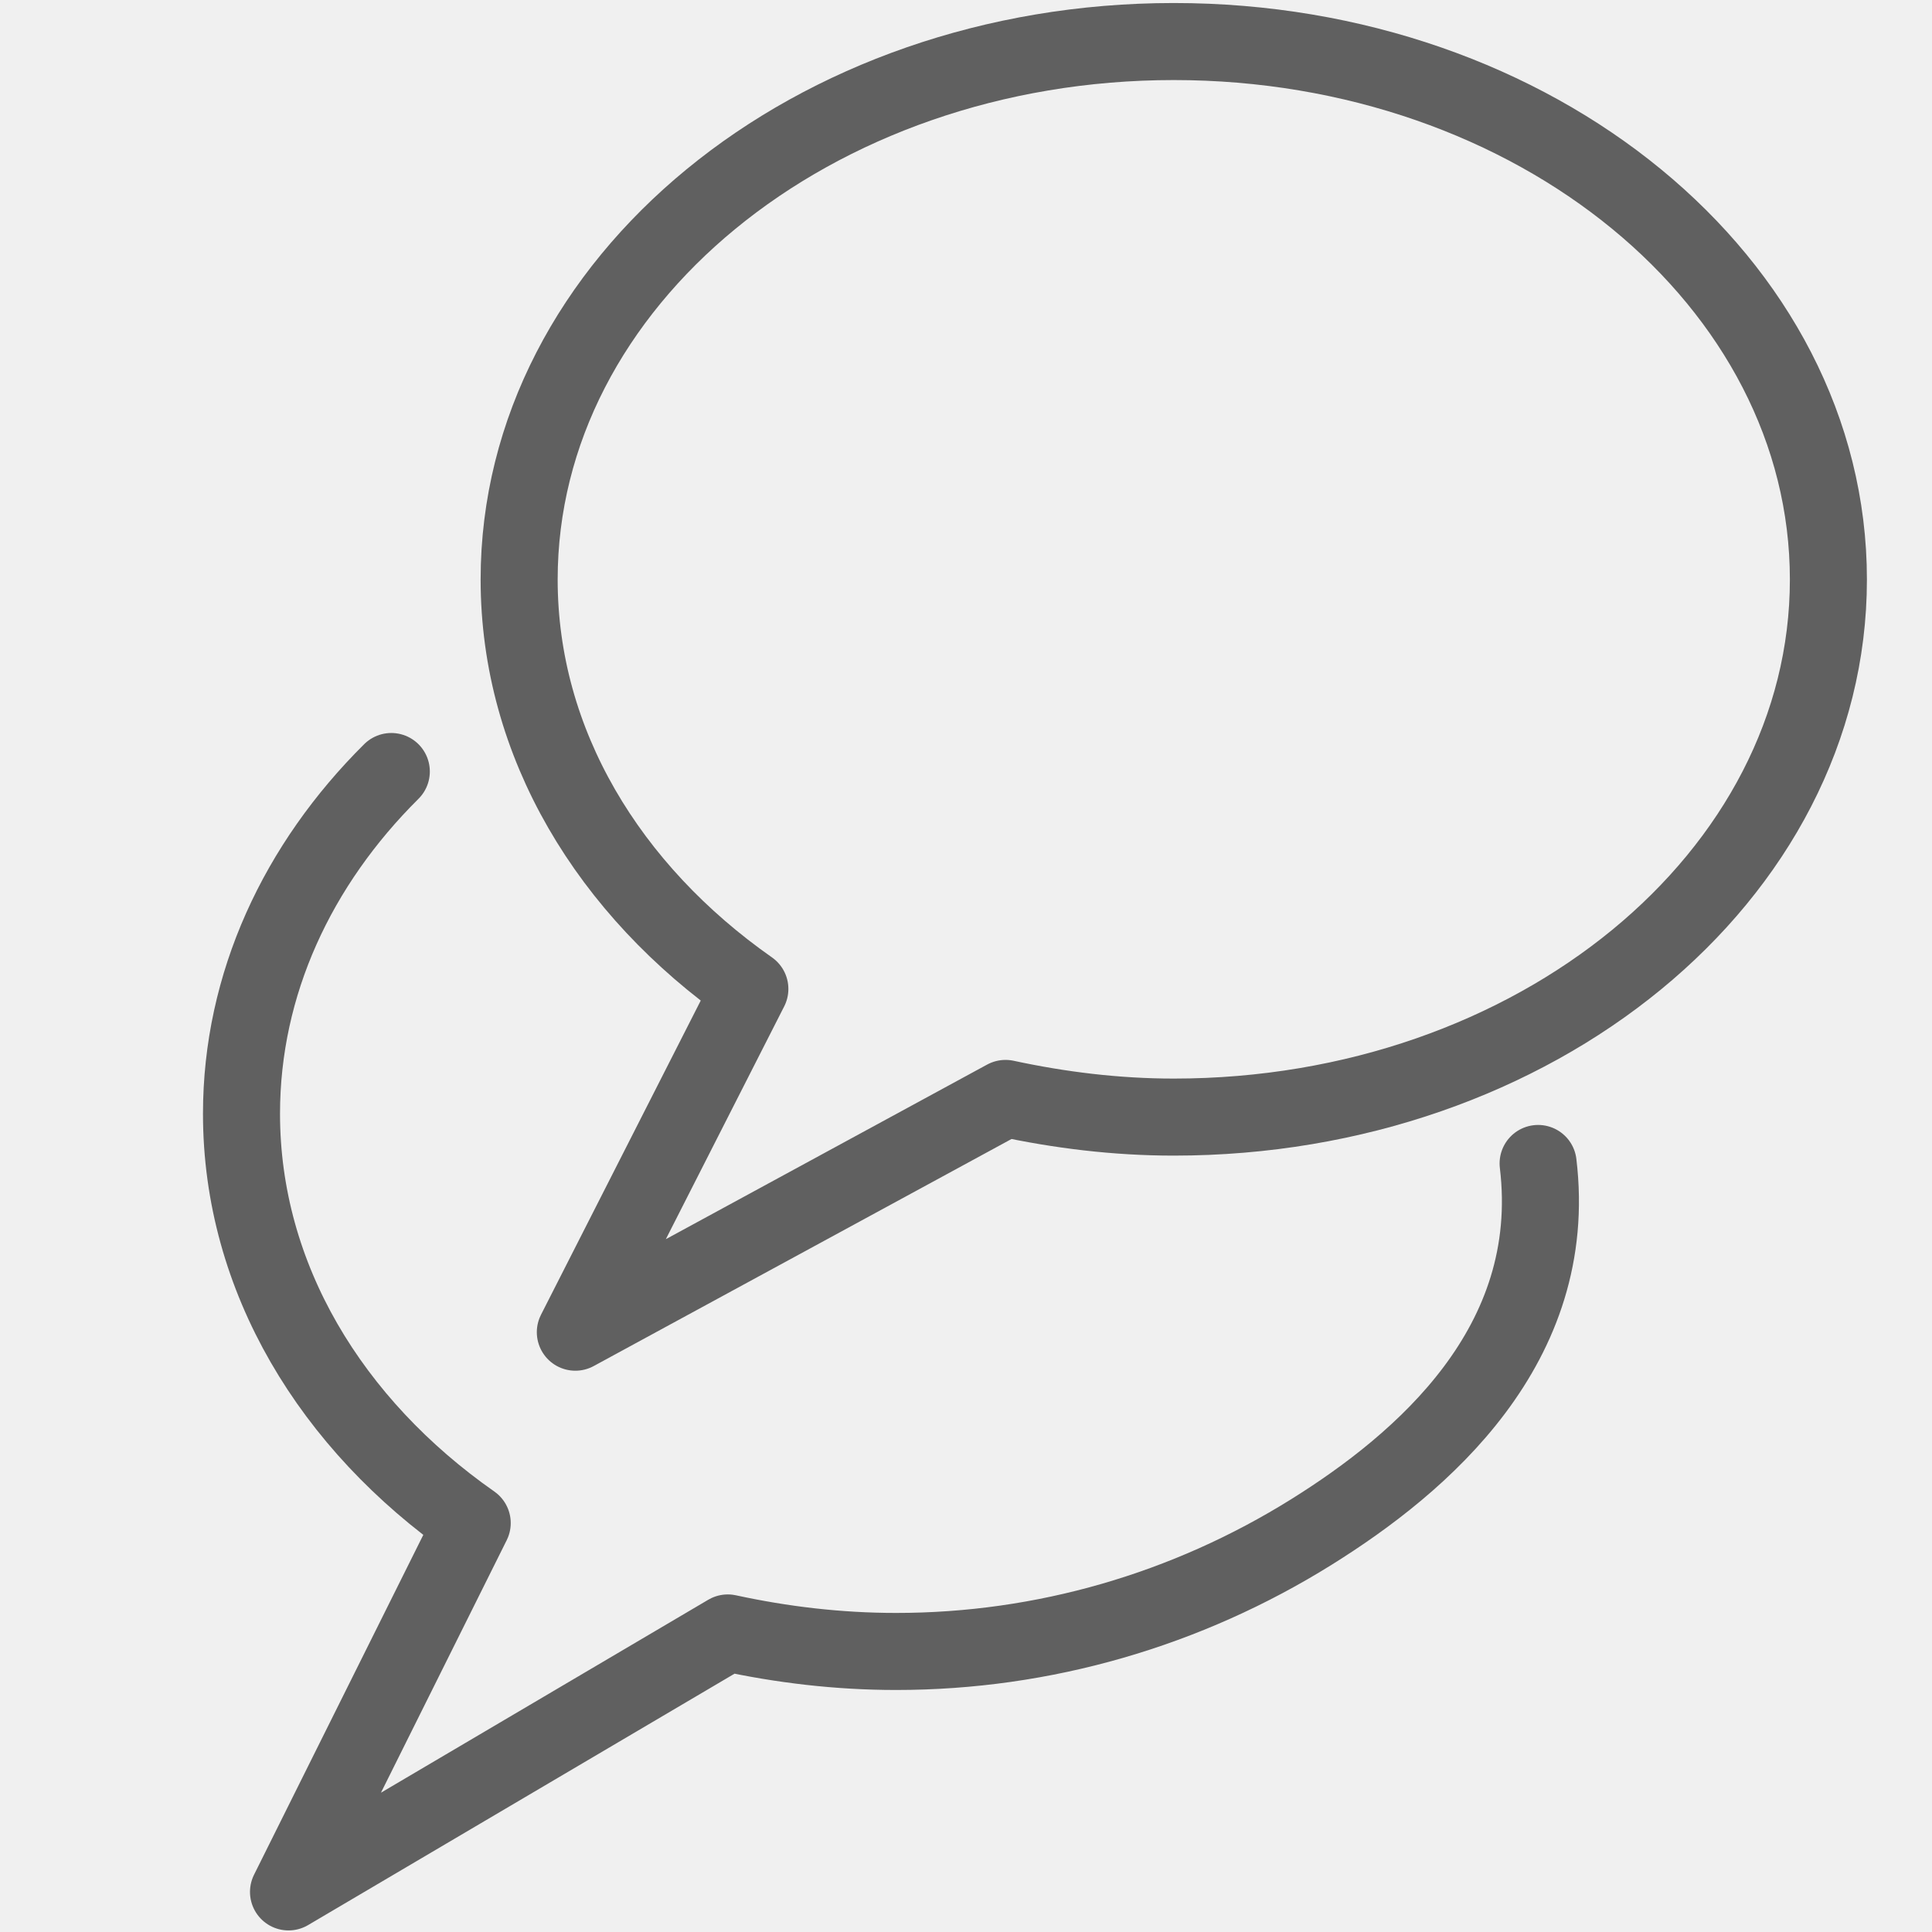
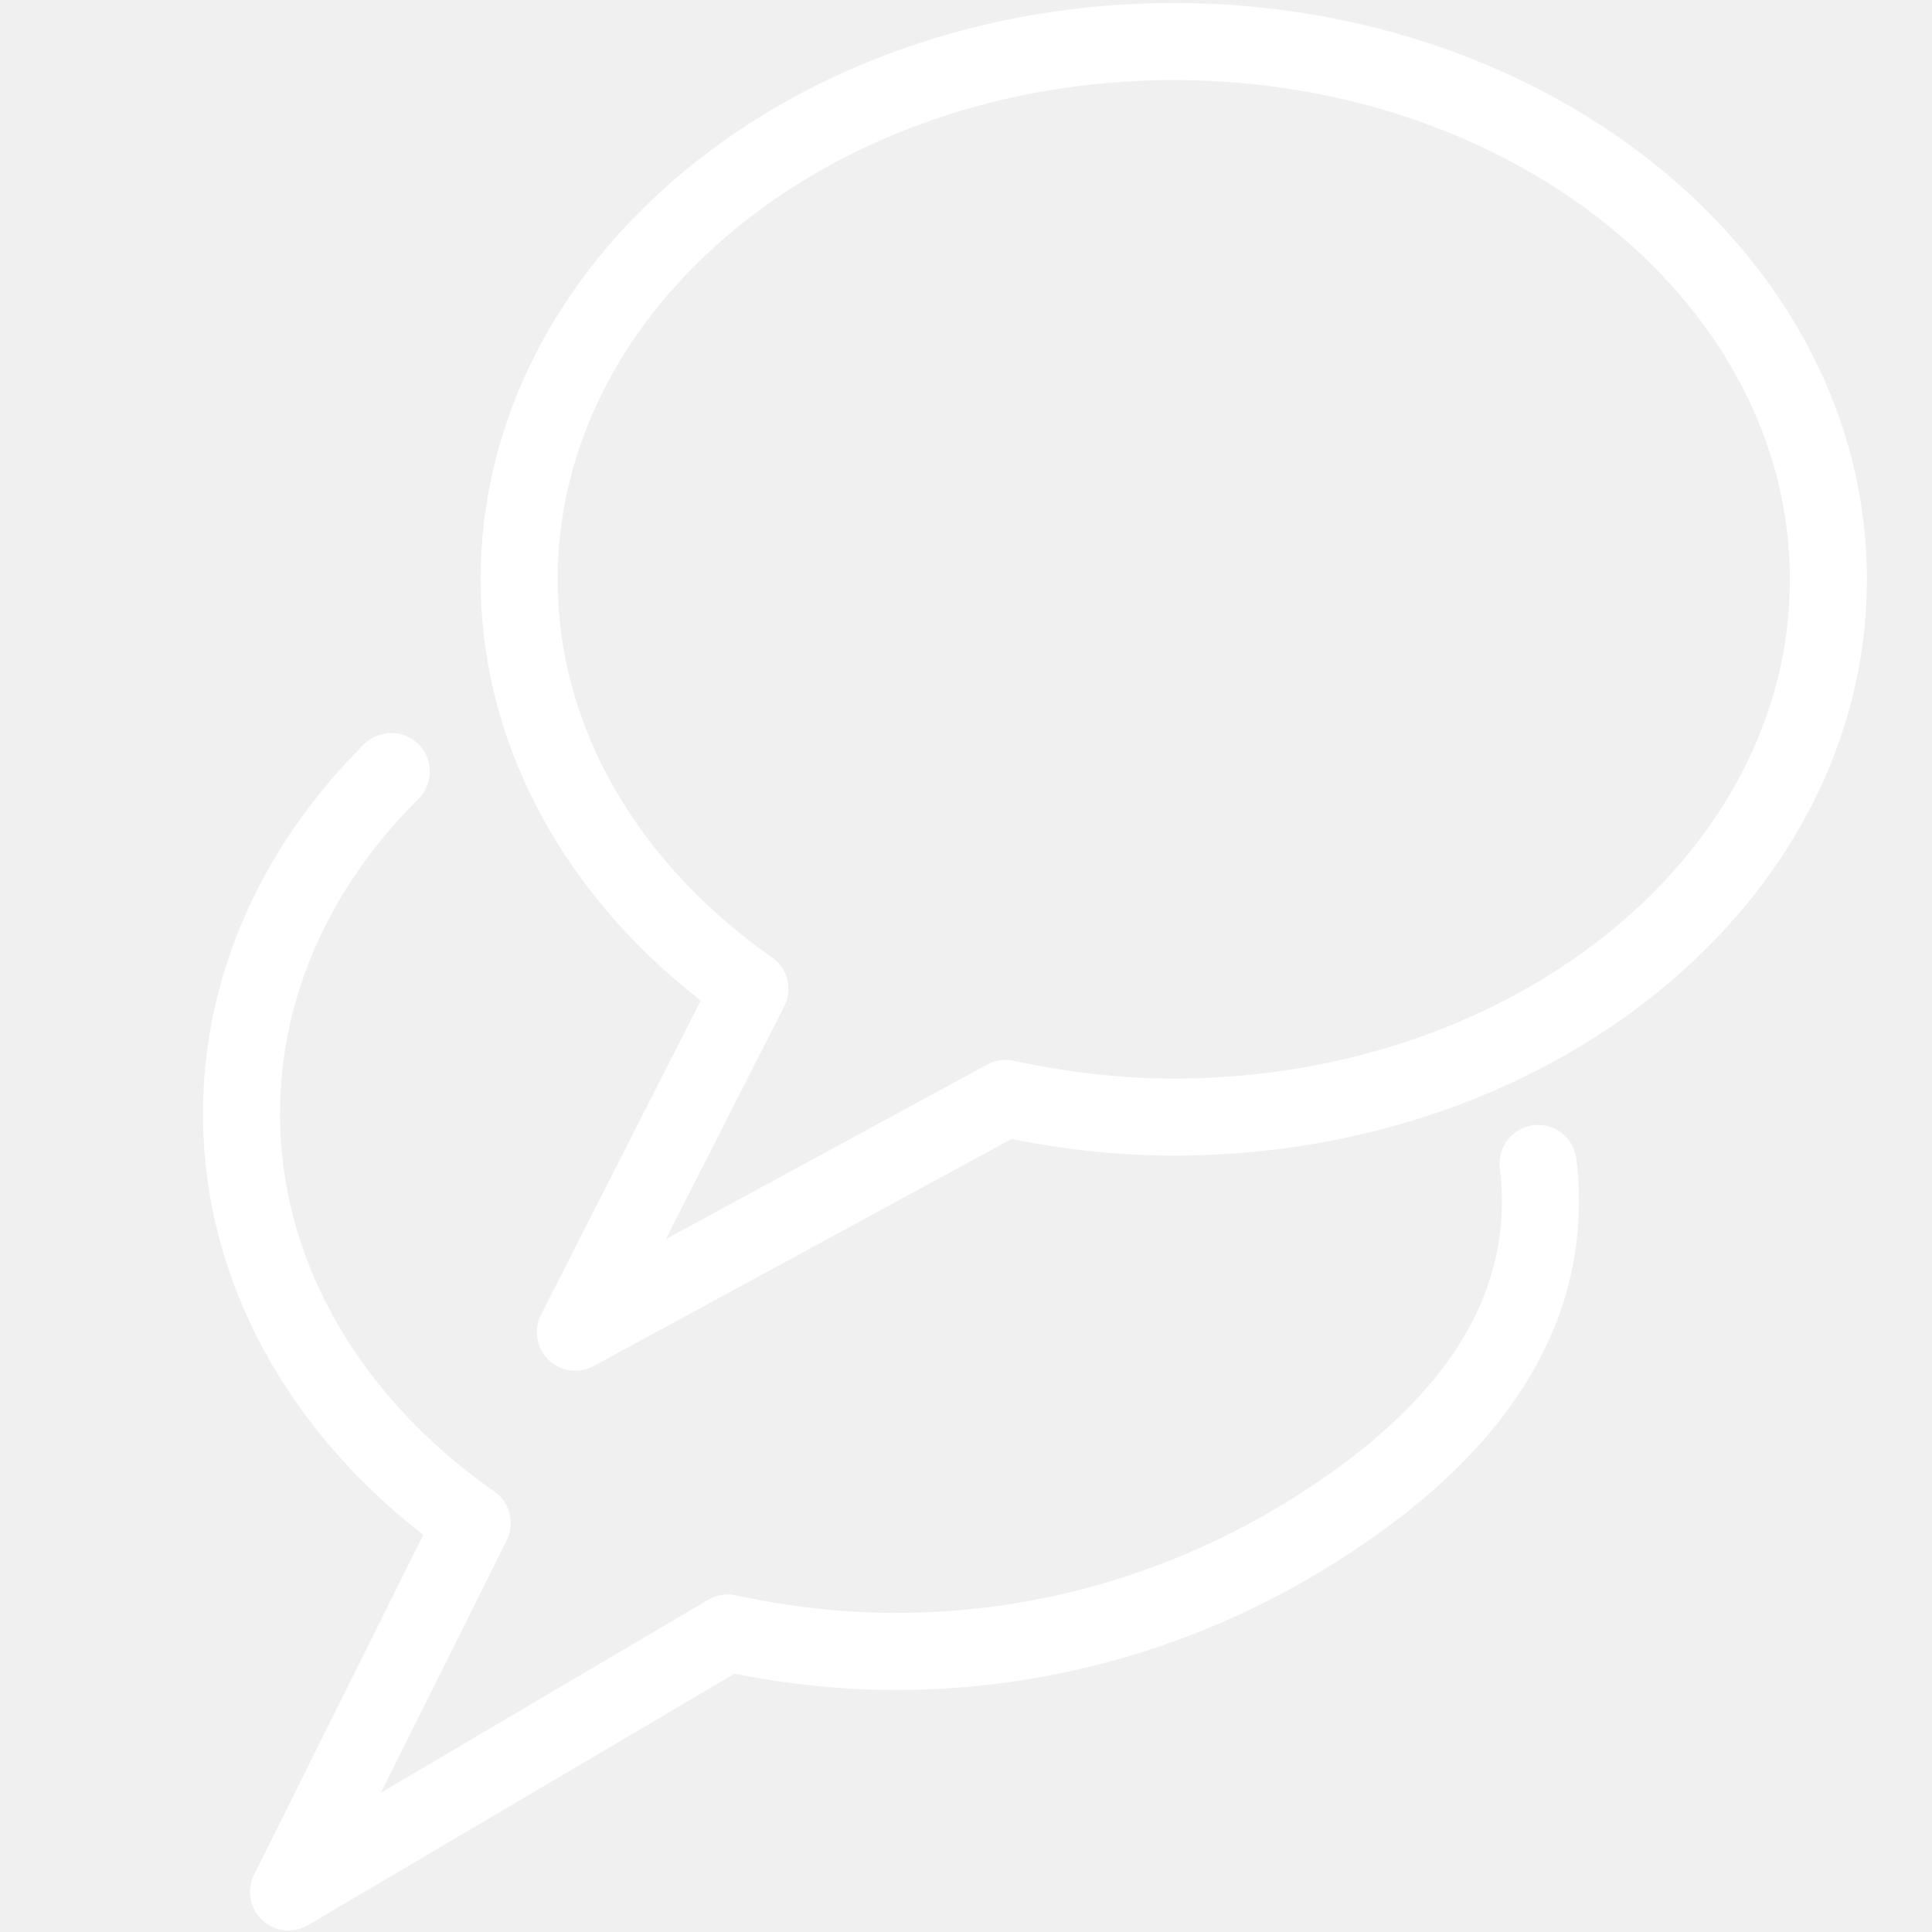
<svg xmlns="http://www.w3.org/2000/svg" version="1.1" id="Layer_1" x="0px" y="0px" width="24px" height="24px" viewBox="0 0 24 24" enable-background="new 0 0 24 24" xml:space="preserve">
-   <path fill="none" stroke="#606060" stroke-width="0.957" stroke-linecap="round" stroke-linejoin="round" stroke-miterlimit="10" d="  M9.315,12.285c-1.75-1.227-2.866-3.048-2.866-5.086c0-3.692,3.644-6.683,8.132-6.683c4.489,0,8.132,2.991,8.132,6.683  c0,3.689-3.643,6.678-8.132,6.678c-0.722,0-1.421-0.088-2.09-0.232l-5.344,2.904L9.315,12.285z" />
-   <path fill="none" stroke="#606060" stroke-width="0.957" stroke-linecap="round" stroke-linejoin="round" stroke-miterlimit="10" d="  M4.861,9.584C3.698,10.739,3,12.221,3,13.836c0,2.037,1.115,3.859,2.866,5.084l-2.282,4.582l5.457-3.217  c0.668,0.145,1.367,0.23,2.091,0.23c1.831,0,3.61-0.518,5.159-1.484c1.377-0.859,3.088-2.322,2.816-4.578" />
+   <path fill="none" stroke="#FFFFFF" stroke-width="0.957" stroke-linecap="round" stroke-linejoin="round" stroke-miterlimit="10" d="  M9.315,12.285c-1.75-1.227-2.866-3.048-2.866-5.086c0-3.692,3.644-6.683,8.132-6.683c4.489,0,8.132,2.991,8.132,6.683  c0,3.689-3.643,6.678-8.132,6.678c-0.722,0-1.421-0.088-2.09-0.232l-5.344,2.904L9.315,12.285z" />
+   <path fill="none" stroke="#FFFFFF" stroke-width="0.957" stroke-linecap="round" stroke-linejoin="round" stroke-miterlimit="10" d="  M4.861,9.584C3.698,10.739,3,12.221,3,13.836c0,2.037,1.115,3.859,2.866,5.084l-2.282,4.582l5.457-3.217  c0.668,0.145,1.367,0.23,2.091,0.23c1.831,0,3.61-0.518,5.159-1.484c1.377-0.859,3.088-2.322,2.816-4.578" />
</svg>
